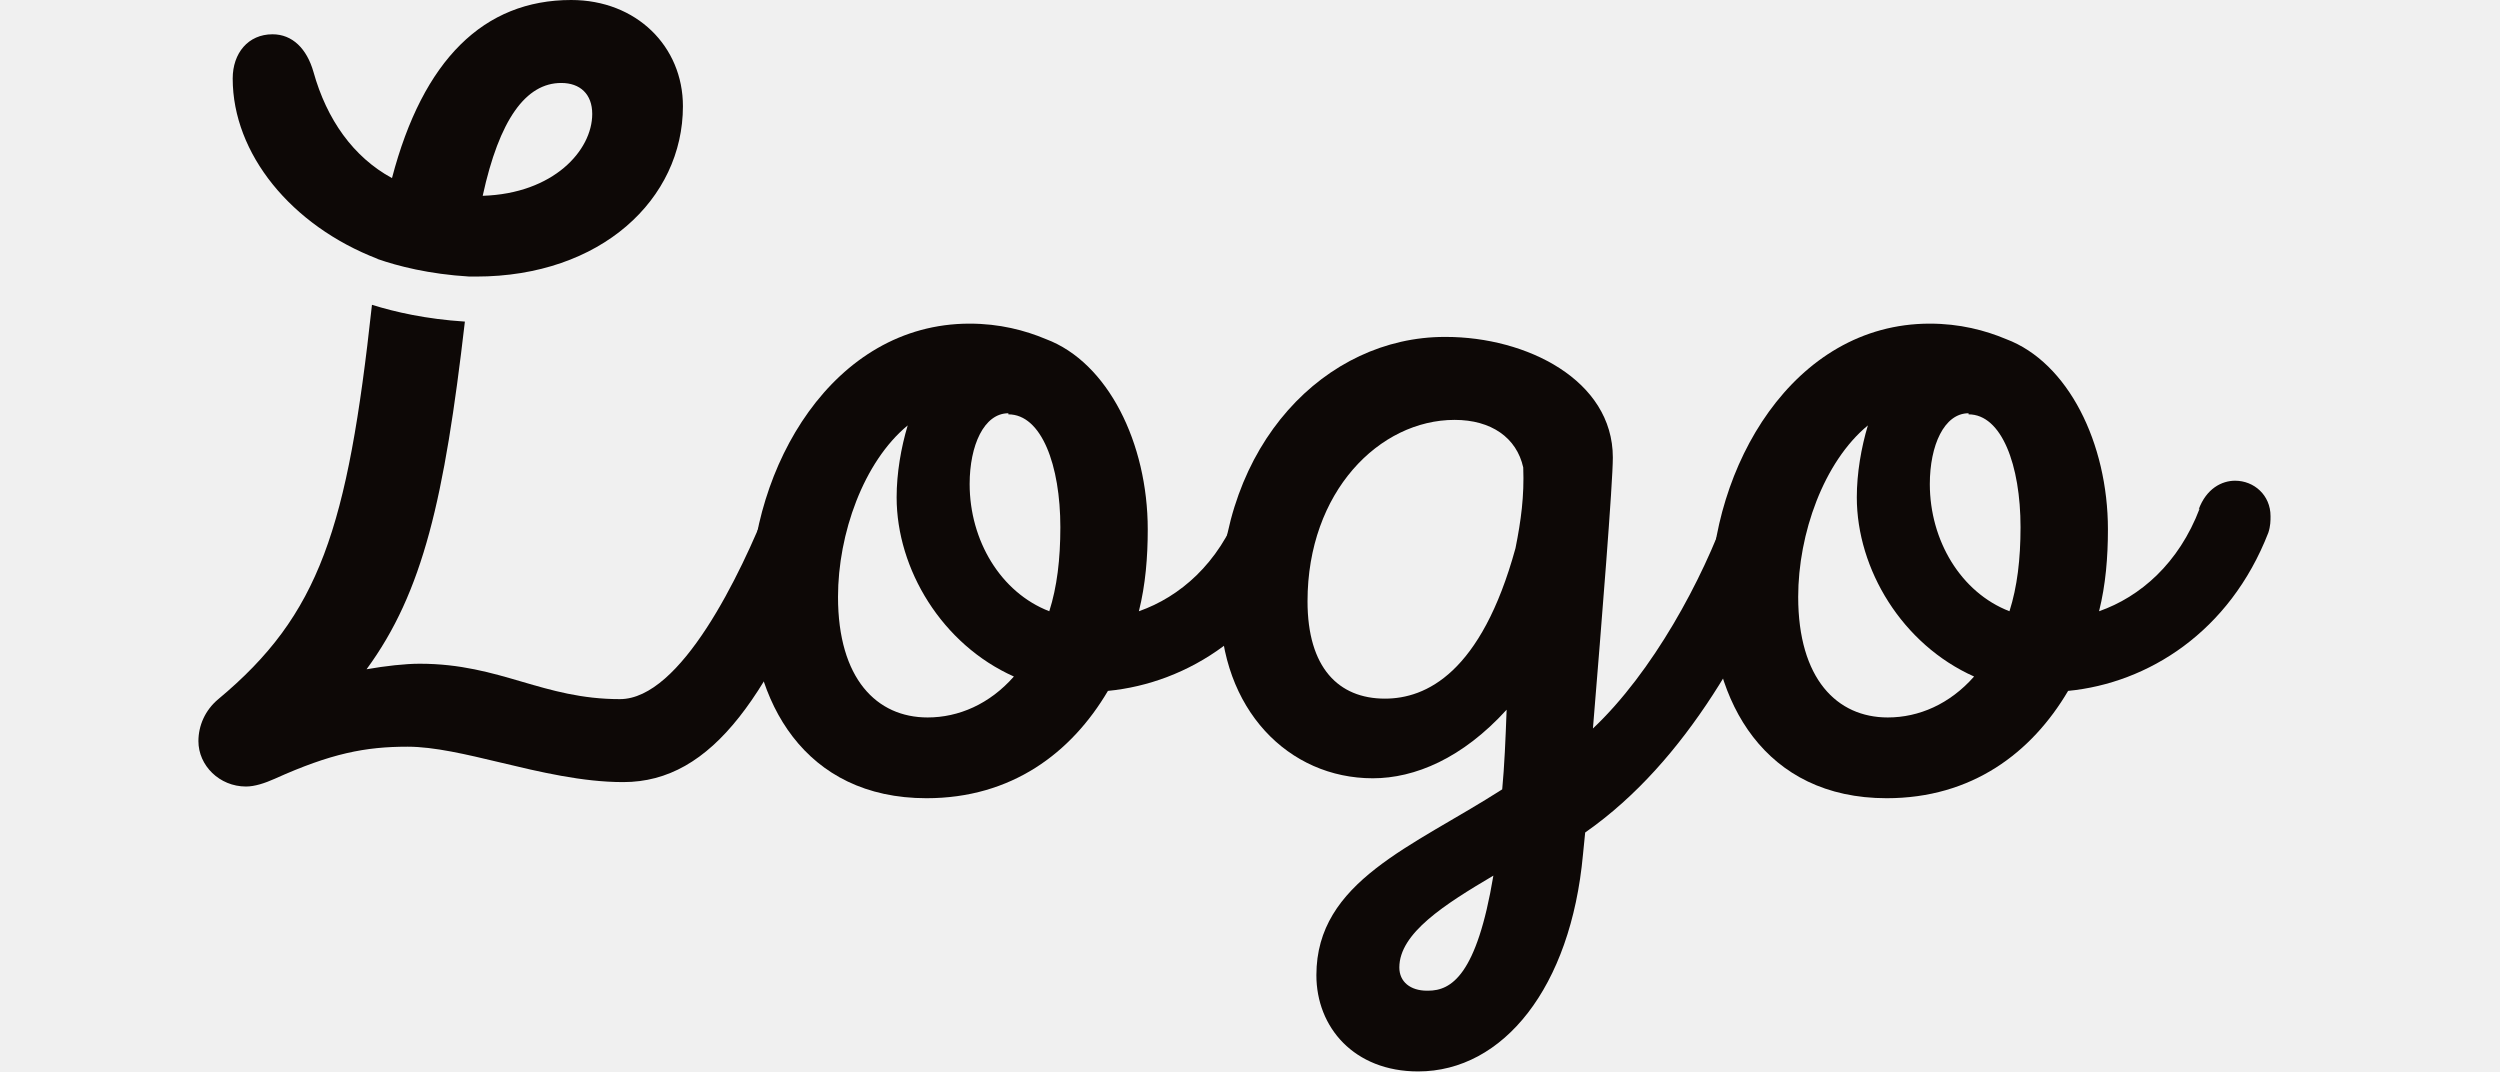
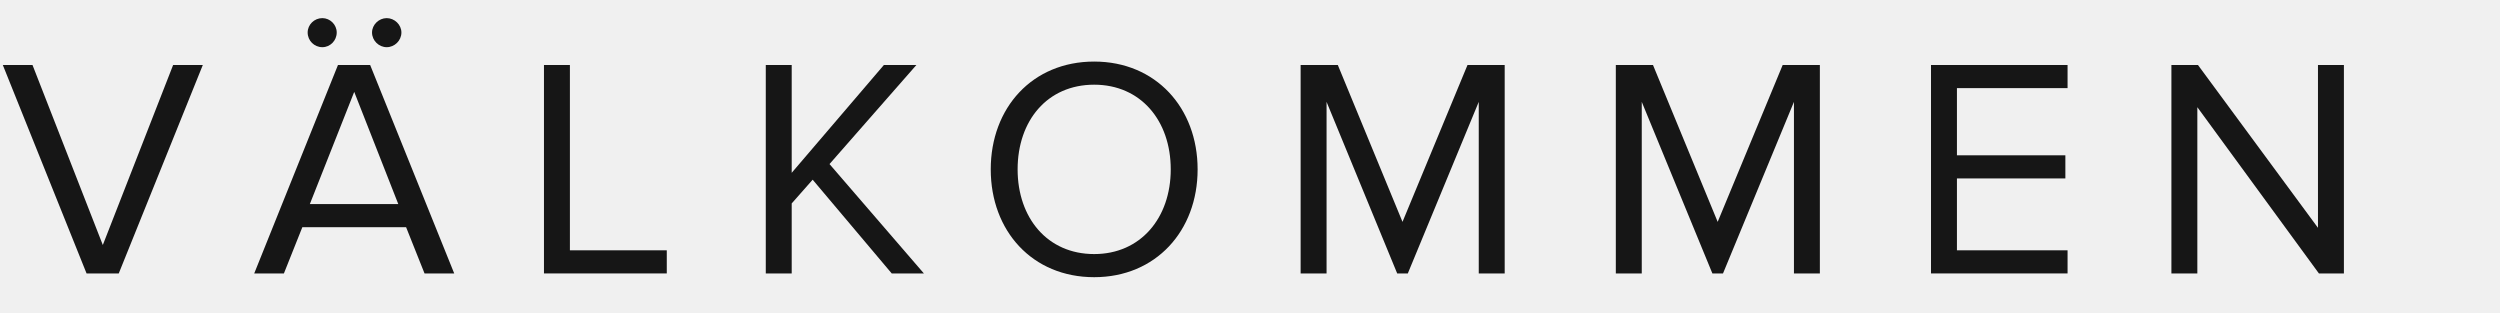
- <svg xmlns="http://www.w3.org/2000/svg" width="112" height="48" viewBox="0 0 112 48" fill="none">
-   <g clip-path="url(#clip0_8208_68478)">
-     <path d="M98.548 22.775L98.499 22.825C98.846 21.883 99.539 21.536 100.134 21.536C100.977 21.536 101.72 22.181 101.72 23.122C101.72 23.32 101.72 23.568 101.621 23.866C99.886 28.326 96.219 30.605 92.651 30.952C91.016 33.728 88.339 35.76 84.523 35.76C79.072 35.76 76.644 31.448 76.644 26.74C76.644 20.942 80.311 14.499 86.456 14.499C87.794 14.499 88.934 14.797 89.876 15.193C92.651 16.234 94.435 19.852 94.435 23.717C94.435 24.956 94.336 26.195 94.038 27.384C95.872 26.74 97.607 25.253 98.548 22.775ZM88.191 18.563V18.514C87.1 18.514 86.456 19.951 86.456 21.685C86.456 24.212 87.844 26.542 90.024 27.384C90.371 26.294 90.52 25.055 90.52 23.618C90.52 20.843 89.677 18.563 88.191 18.563ZM84.573 32.142C85.961 32.142 87.348 31.547 88.439 30.308C85.217 28.871 83.185 25.501 83.185 22.28C83.185 21.189 83.384 20.05 83.681 19.058C81.699 20.694 80.559 23.915 80.559 26.74C80.559 30.407 82.293 32.142 84.573 32.142Z" fill="#0D0806" />
-     <path d="M77.409 22.775L77.359 22.825C77.706 21.883 78.301 21.487 78.896 21.487C79.738 21.487 80.581 22.23 80.581 23.172C80.581 23.42 80.531 23.618 80.432 23.866C78.499 28.574 75.625 34.075 71.016 37.296L70.917 38.287C70.372 44.234 67.349 48 63.533 48C60.658 48 58.974 46.018 58.974 43.689C58.974 39.476 63.285 37.94 67.299 35.363C67.398 34.322 67.448 33.133 67.497 31.795C65.515 33.975 63.384 34.867 61.501 34.867C57.735 34.867 54.662 31.795 54.662 27.087C54.662 19.852 59.42 15.094 64.722 15.094H64.772C68.39 15.094 72.255 17.027 72.255 20.496C72.255 21.636 71.759 27.83 71.363 32.637C74.039 30.11 76.269 25.997 77.409 22.775ZM62.046 31.299C63.88 31.299 66.358 30.16 67.894 24.559C68.142 23.32 68.29 22.23 68.241 20.942C67.944 19.604 66.804 18.811 65.168 18.811C61.798 18.811 58.577 22.032 58.577 26.938C58.577 29.912 59.965 31.299 62.046 31.299ZM63.929 44.383H63.979C65.02 44.383 66.159 43.689 66.903 39.228C64.722 40.517 62.69 41.806 62.69 43.342C62.69 43.986 63.186 44.383 63.929 44.383Z" fill="#0D0806" />
-     <path d="M55.532 22.775L55.483 22.825C55.829 21.883 56.523 21.536 57.118 21.536C57.961 21.536 58.704 22.181 58.704 23.122C58.704 23.32 58.704 23.568 58.605 23.866C56.87 28.326 53.203 30.605 49.635 30.952C47.999 33.728 45.323 35.76 41.507 35.76C36.056 35.76 33.628 31.448 33.628 26.74C33.628 20.942 37.295 14.499 43.44 14.499C44.778 14.499 45.918 14.797 46.86 15.193C49.635 16.234 51.419 19.852 51.419 23.717C51.419 24.956 51.32 26.195 51.022 27.384C52.856 26.74 54.59 25.253 55.532 22.775ZM45.175 18.563V18.514C44.084 18.514 43.44 19.951 43.44 21.685C43.44 24.212 44.828 26.542 47.008 27.384C47.355 26.294 47.504 25.055 47.504 23.618C47.504 20.843 46.661 18.563 45.175 18.563ZM41.557 32.142C42.944 32.142 44.332 31.547 45.422 30.308C42.201 28.871 40.169 25.501 40.169 22.28C40.169 21.189 40.368 20.05 40.665 19.058C38.683 20.694 37.543 23.915 37.543 26.74C37.543 30.407 39.277 32.142 41.557 32.142Z" fill="#0D0806" />
-     <path d="M36.146 21.211C35.452 21.211 34.858 21.558 34.461 22.5C33.173 25.77 30.496 31.321 27.771 31.321C26.054 31.321 24.726 30.933 23.384 30.541C22.014 30.14 20.628 29.735 18.801 29.735C18.156 29.735 17.264 29.834 16.422 29.983C18.96 26.522 19.908 22.33 20.827 14.407C19.097 14.297 17.69 13.977 16.664 13.655C15.569 23.703 14.324 27.535 9.781 31.321C9.186 31.817 8.889 32.511 8.889 33.204C8.889 34.295 9.831 35.236 11.02 35.236C11.416 35.236 11.862 35.087 12.308 34.889C14.836 33.749 16.372 33.452 18.256 33.452C19.453 33.452 20.886 33.795 22.42 34.161C24.188 34.584 26.089 35.038 27.919 35.038C31.934 35.038 34.56 31.123 37.484 23.54C37.633 23.293 37.682 22.995 37.682 22.747C37.682 21.806 36.939 21.211 36.146 21.211Z" fill="#0D0806" />
-     <path fill-rule="evenodd" clip-rule="evenodd" d="M16.916 11.604C17.813 11.917 19.214 12.282 21.031 12.39L21.328 12.39C26.928 12.39 30.595 8.921 30.595 4.758C30.595 2.081 28.514 0 25.59 0C21.675 0 18.949 2.676 17.561 7.979C15.827 7.037 14.637 5.352 14.043 3.221C13.745 2.181 13.101 1.536 12.209 1.536C11.119 1.536 10.425 2.379 10.425 3.519C10.425 6.889 13.052 10.11 16.917 11.597L16.916 11.604ZM21.625 8.772C22.369 5.352 23.558 3.717 25.144 3.717C25.986 3.717 26.532 4.212 26.532 5.105C26.532 6.74 24.797 8.673 21.625 8.772Z" fill="#0D0806" />
-   </g>
-   <defs>
-     <clipPath id="clip0_8208_68478">
-       <rect width="93.333" height="48" fill="white" transform="translate(8.88892)" />
-     </clipPath>
-   </defs>
+ <svg xmlns="http://www.w3.org/2000/svg" width="128" height="16" viewBox="0 0 128 16" fill="none">
+   <path d="M120.008 14H118.728L112.504 5.488V14H111.176V3.328H112.536L118.68 11.664V3.328H120.008V14Z" fill="#161616" />
+   <path d="M105.859 14H98.867V3.328H105.859V4.512H100.195V7.952H105.747V9.136H100.195V12.816H105.859V14Z" fill="#161616" />
+   <path d="M93.177 14H91.85V5.216L88.218 14H87.674L84.058 5.216V14H82.73V3.328H84.633L87.945 11.36L91.273 3.328H93.177V14Z" fill="#161616" />
+   <path d="M77.04 14H75.712V5.216L72.08 14H71.536L67.92 5.216V14H66.592V3.328H68.496L71.808 11.36L75.136 3.328H77.04V14Z" fill="#161616" />
+   <path d="M56.022 14.192C52.854 14.192 50.726 11.824 50.726 8.672C50.726 5.52 52.854 3.152 56.022 3.152C59.174 3.152 61.318 5.52 61.318 8.672C61.318 11.824 59.174 14.192 56.022 14.192ZM56.022 13.008C58.406 13.008 59.942 11.152 59.942 8.672C59.942 6.176 58.406 4.336 56.022 4.336C53.622 4.336 52.102 6.176 52.102 8.672C52.102 11.152 53.622 13.008 56.022 13.008Z" fill="#161616" />
+   <path d="M47.303 14H45.656L41.608 9.2L40.535 10.416V14H39.208V3.328H40.535V8.848L45.255 3.328H46.919L42.471 8.4L47.303 14Z" fill="#161616" />
+   <path d="M34.139 14H27.851V3.328H29.179V12.816H34.139V14Z" fill="#161616" />
+   <path d="M20.552 1.664C20.552 2.08 20.2 2.416 19.8 2.416C19.4 2.416 19.048 2.08 19.048 1.664C19.048 1.264 19.4 0.928 19.8 0.928C20.2 0.928 20.552 1.264 20.552 1.664ZM17.24 1.664C17.24 2.08 16.904 2.416 16.504 2.416C16.088 2.416 15.752 2.08 15.752 1.664C15.752 1.264 16.088 0.928 16.504 0.928C16.904 0.928 17.24 1.264 17.24 1.664ZM23.256 14H21.736L20.792 11.632H15.48L14.536 14H13.016L17.304 3.328H18.952L23.256 14ZM20.392 10.448L18.136 4.704L15.864 10.448H20.392Z" fill="#161616" />
+   <path d="M6.08 14H4.432L0.144 3.328H1.664L5.264 12.544L8.864 3.328H10.384L6.08 14Z" fill="#161616" />
</svg>
